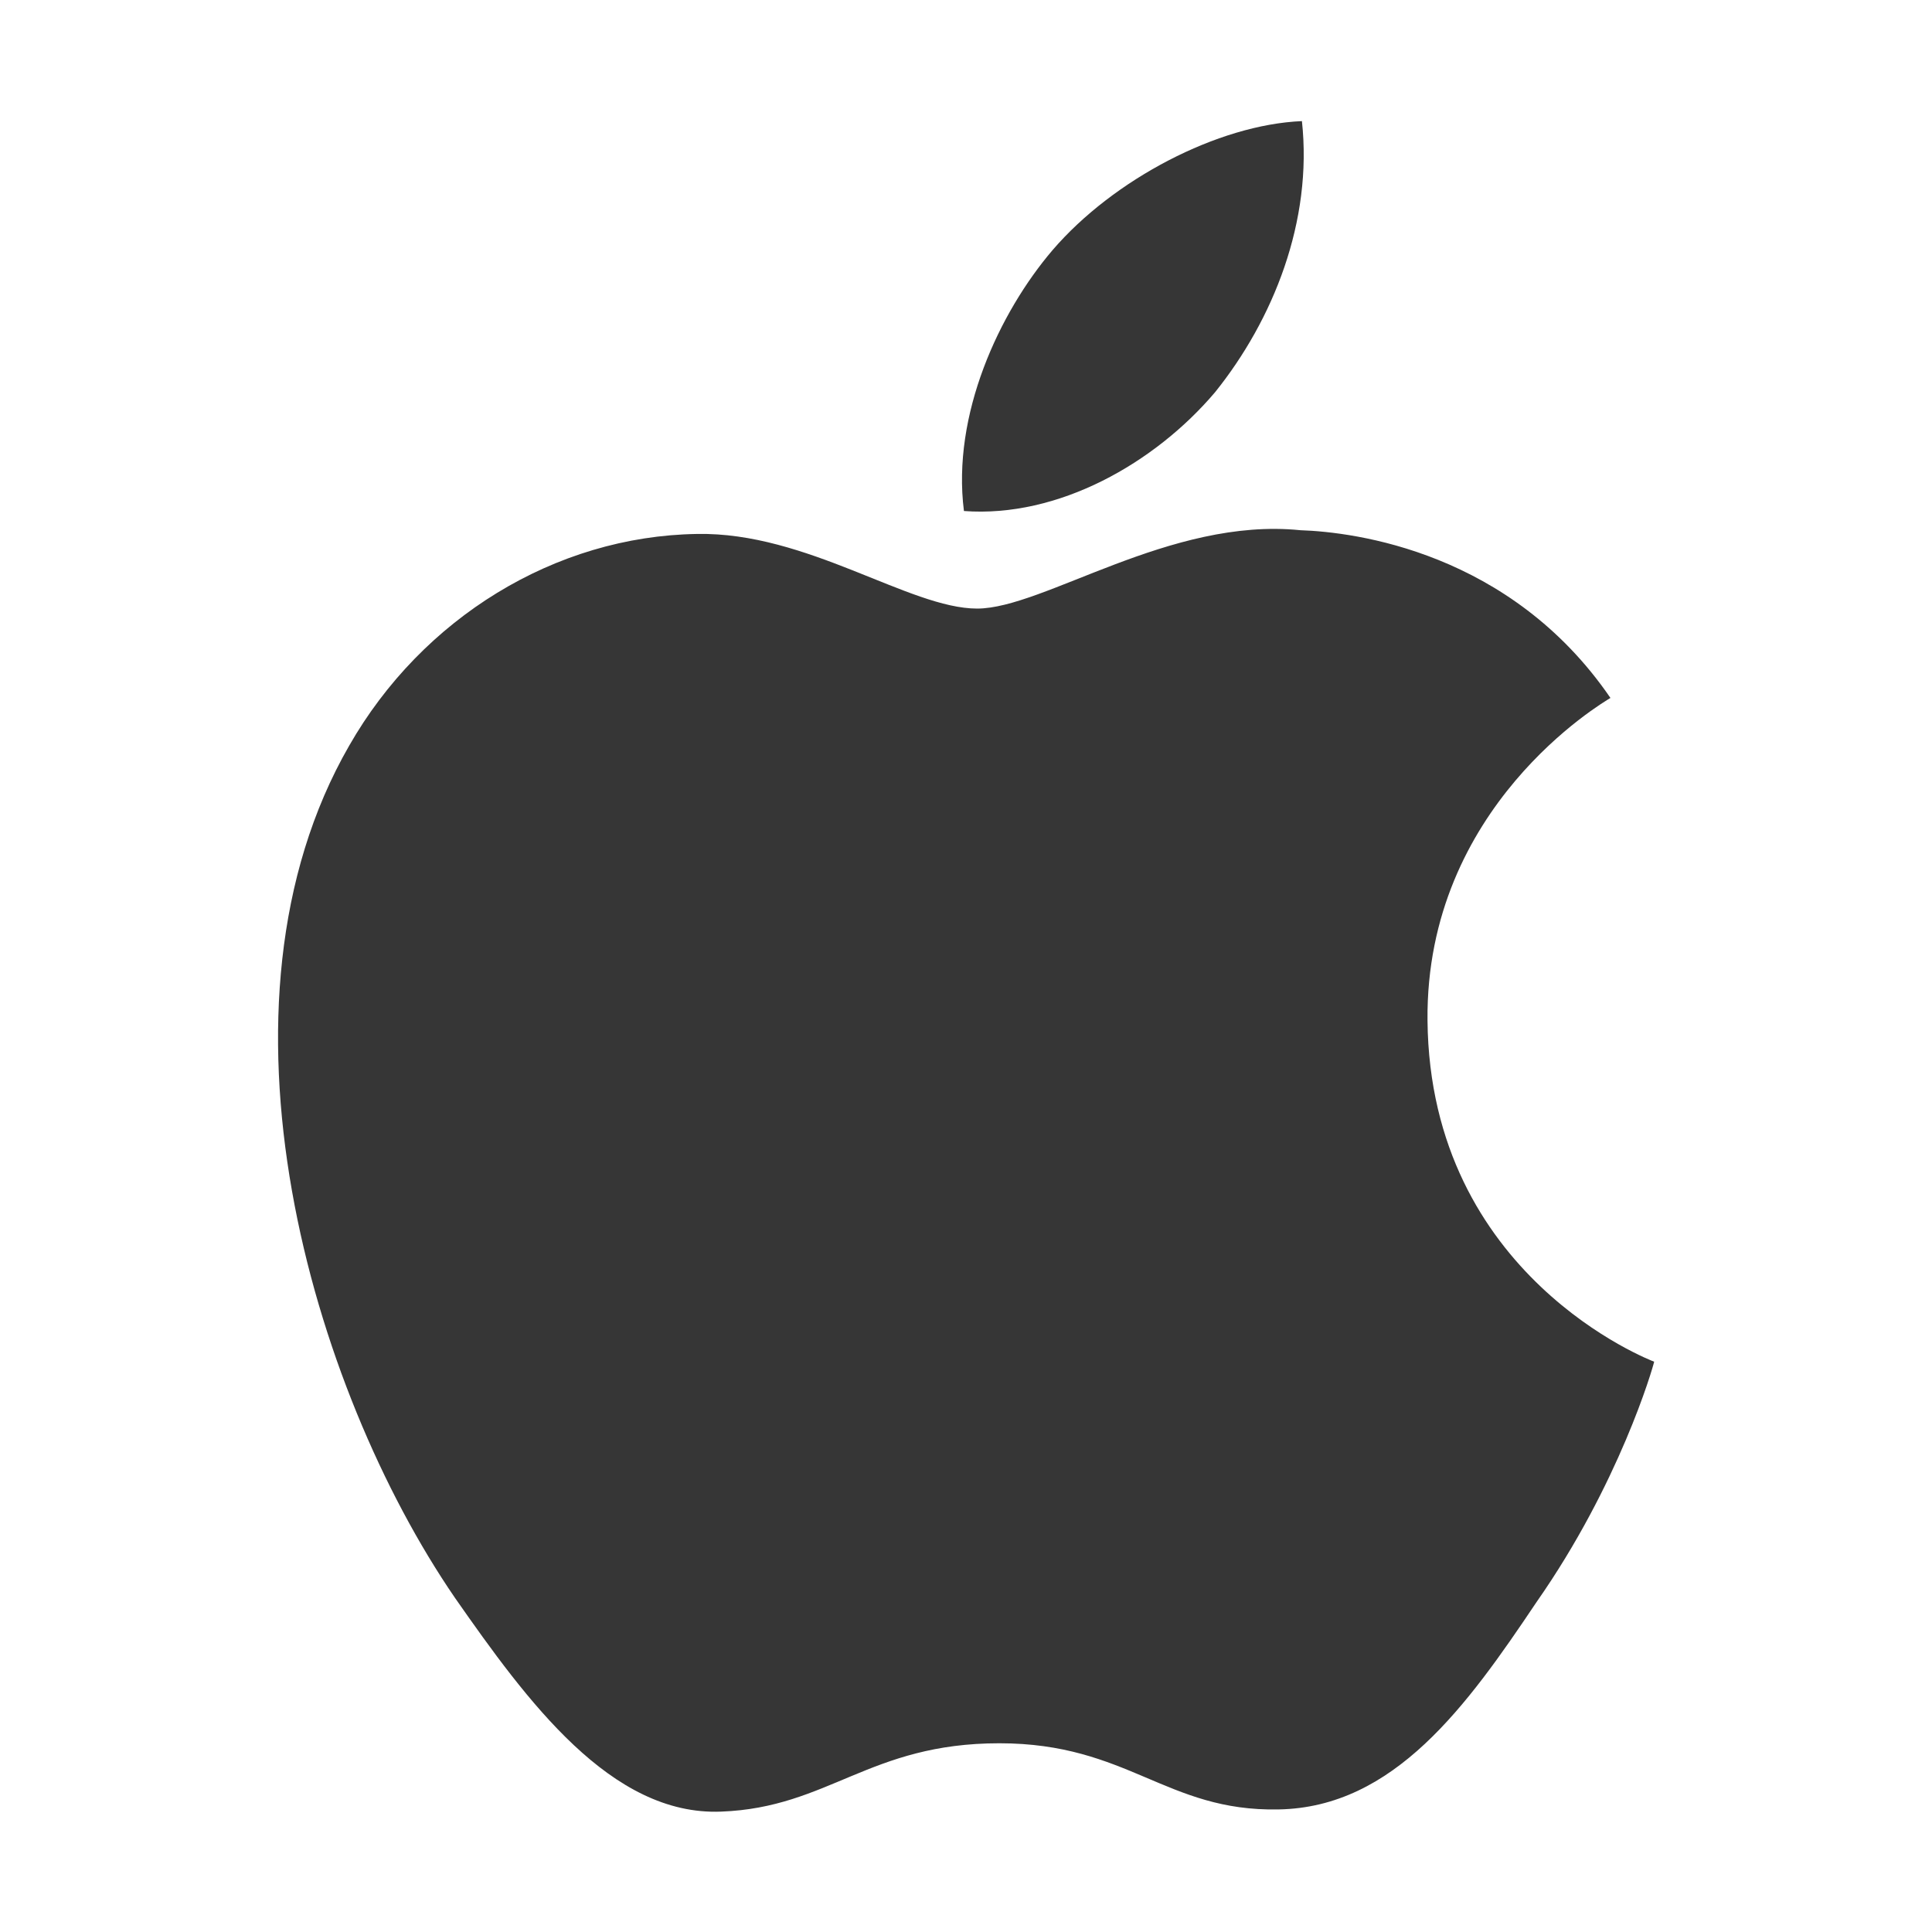
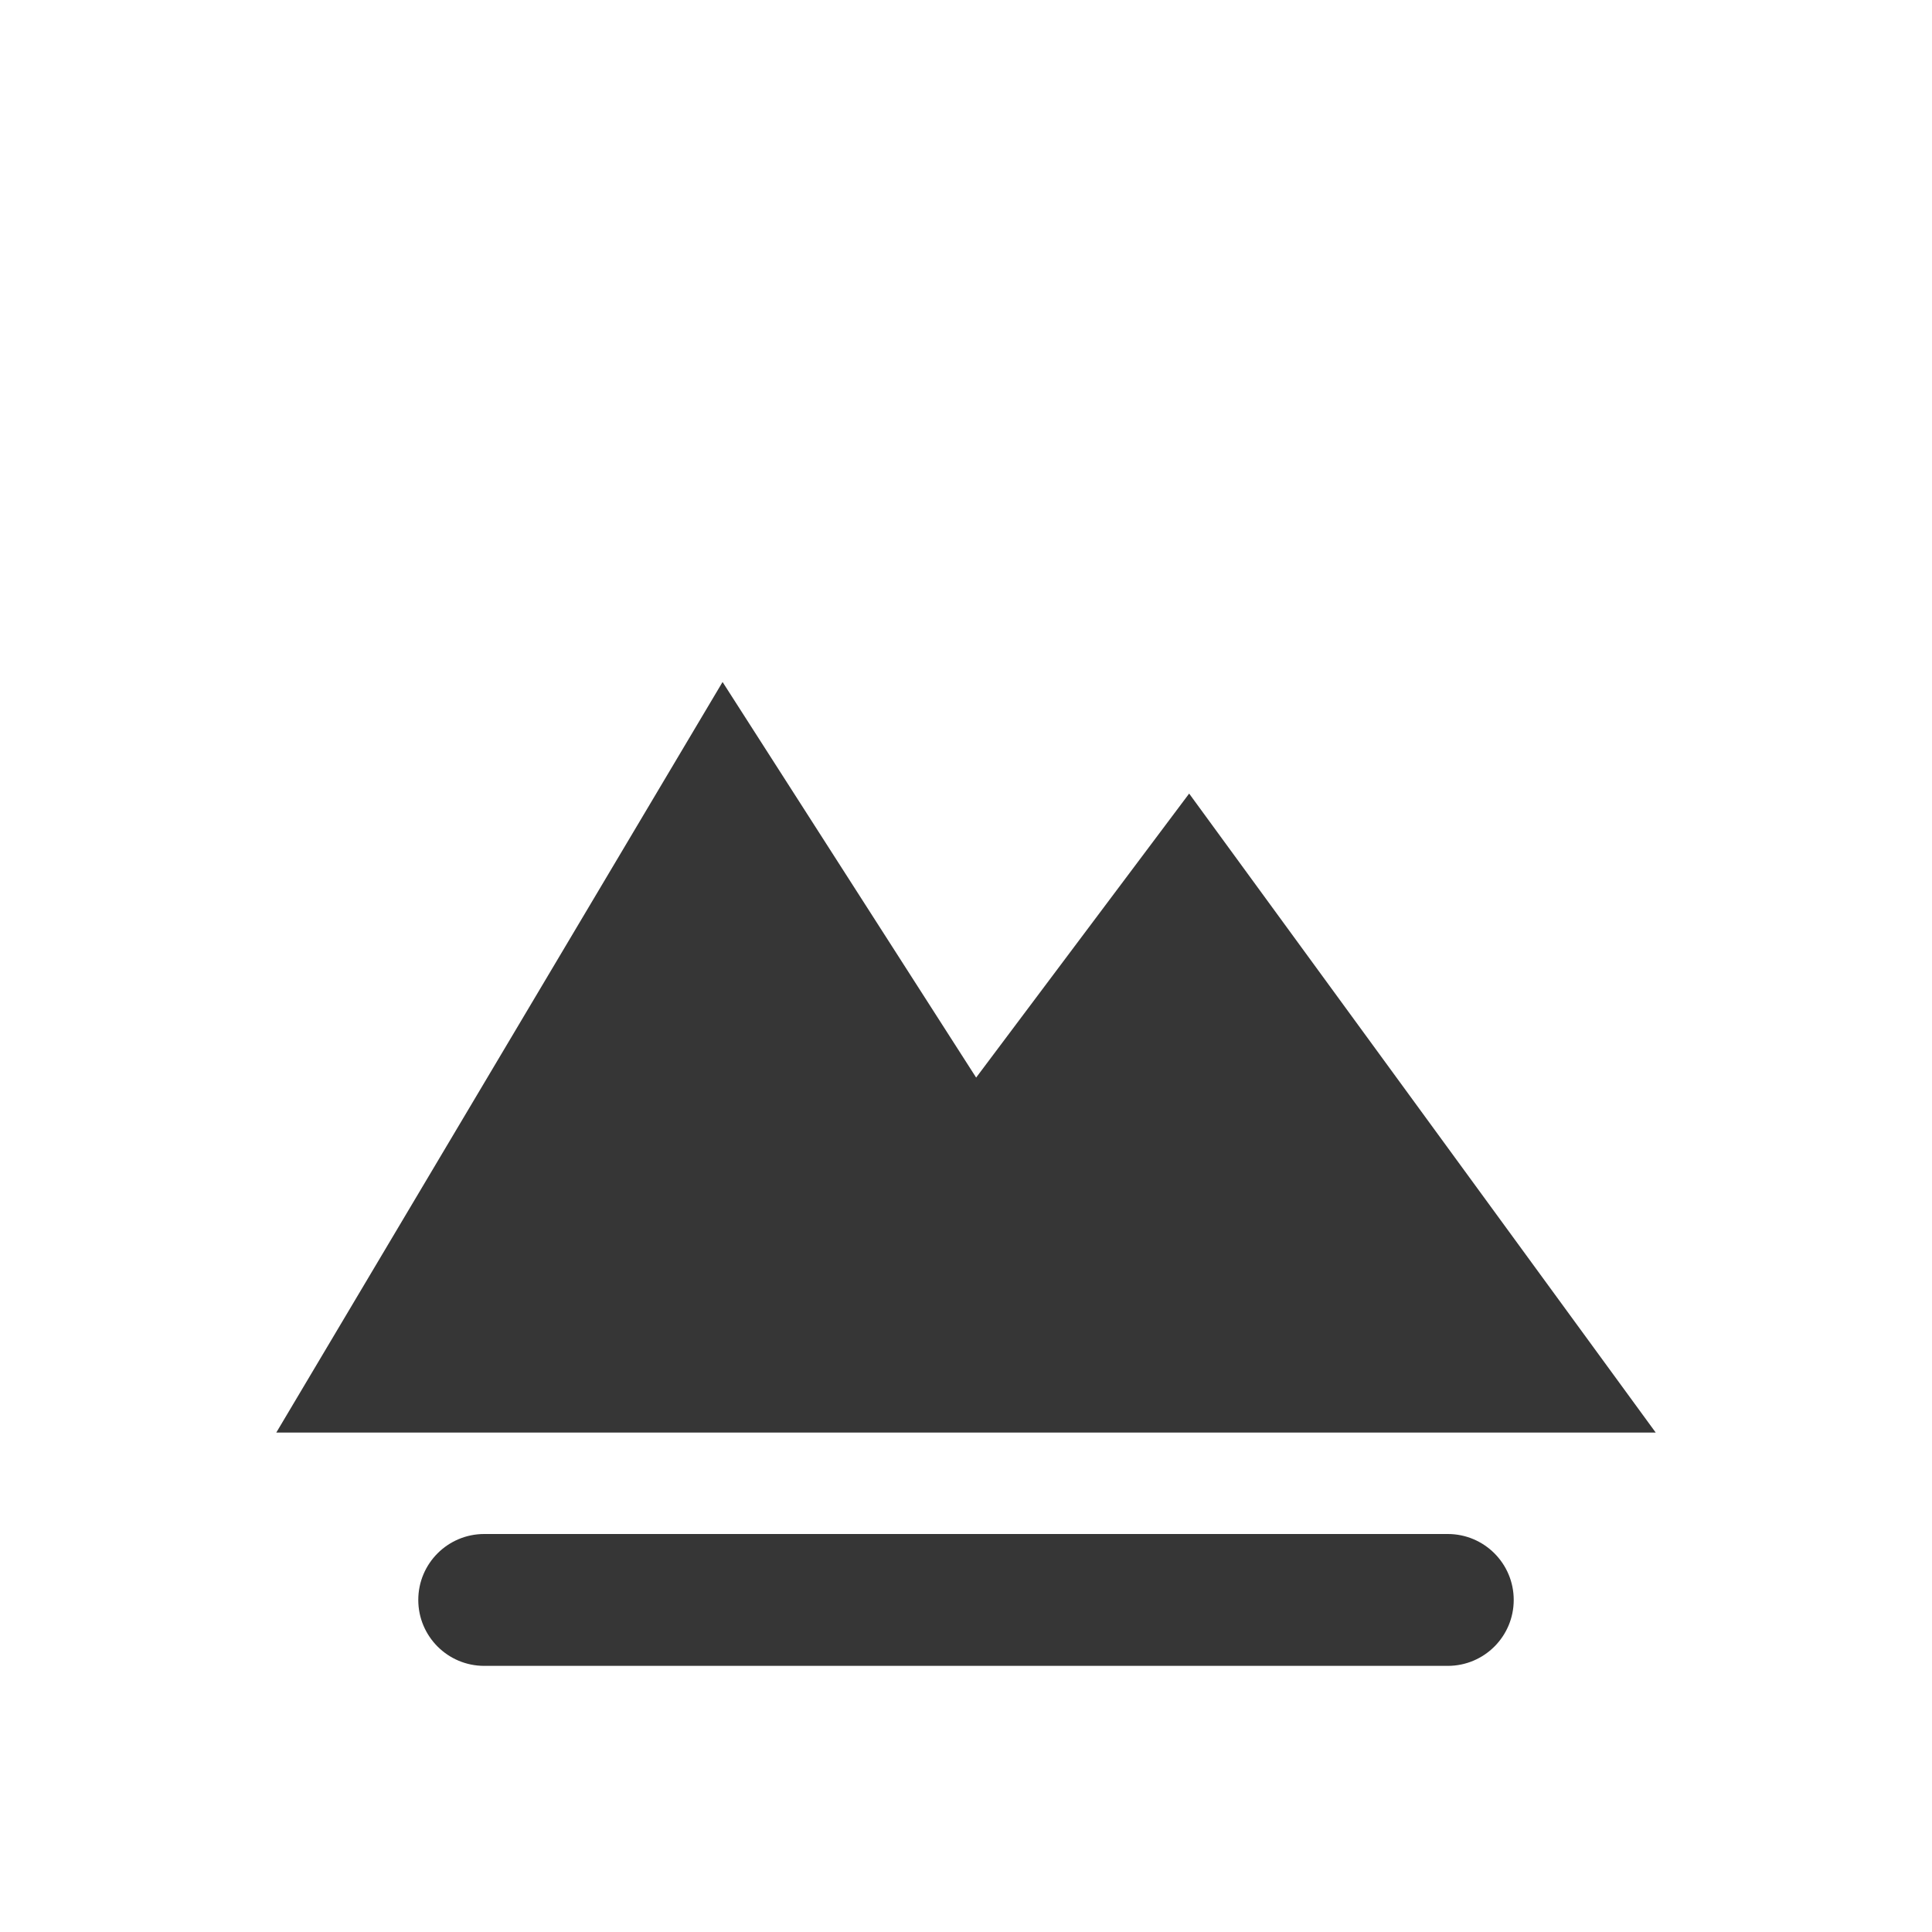
- <svg xmlns="http://www.w3.org/2000/svg" width="16" height="16" version="1.1">
+ <svg xmlns="http://www.w3.org/2000/svg" width="16" height="16" viewBox="0 0 16 16">
  <defs>
-     <style id="current-color-scheme" type="text/css">.ColorScheme-Text { color:#363636; }</style>
+     <style id="current-color-scheme" type="text/css">.ColorScheme-Text{color:#363636;}</style>
  </defs>
-   <path d="m10.062 3.249c0.483-0.601 0.81-1.418 0.72-2.246-0.696 0.029-1.562 0.483-2.064 1.067-0.443 0.518-0.837 1.365-0.735 2.162 0.781 0.058 1.58-0.395 2.079-0.983zm1.76 5.202c-0.017-1.771 1.449-2.63 1.515-2.671-0.829-1.21-2.115-1.374-2.568-1.389-1.08-0.11-2.126 0.649-2.677 0.649-0.561-7e-5 -1.408-0.636-2.32-0.618-1.176 0.018-2.277 0.698-2.88 1.753-1.241 2.155-0.316 5.32 0.876 7.058 0.597 0.855 1.293 1.807 2.205 1.77 0.892-0.034 1.225-0.566 2.303-0.566 1.067 0 1.38 0.566 2.311 0.548 0.958-0.016 1.561-0.857 2.137-1.716 0.686-0.98 0.964-1.94 0.975-1.992-0.021-0.008-1.857-0.706-1.877-2.826z" color="#363636" fill="#363636" stroke-width=".875" />
+   <g class="ColorScheme-Text" fill="currentColor" transform="translate(1.28 1.28) scale(0.84)">
+     <path d="M1.2 12.6 5.6 5.2 8.1 9.1 10.2 6.3 14.8 12.6Z" />
+     <rect x="2.6" y="13.6" width="10.8" height="1.3" rx=".65" />
+   </g>
</svg>
